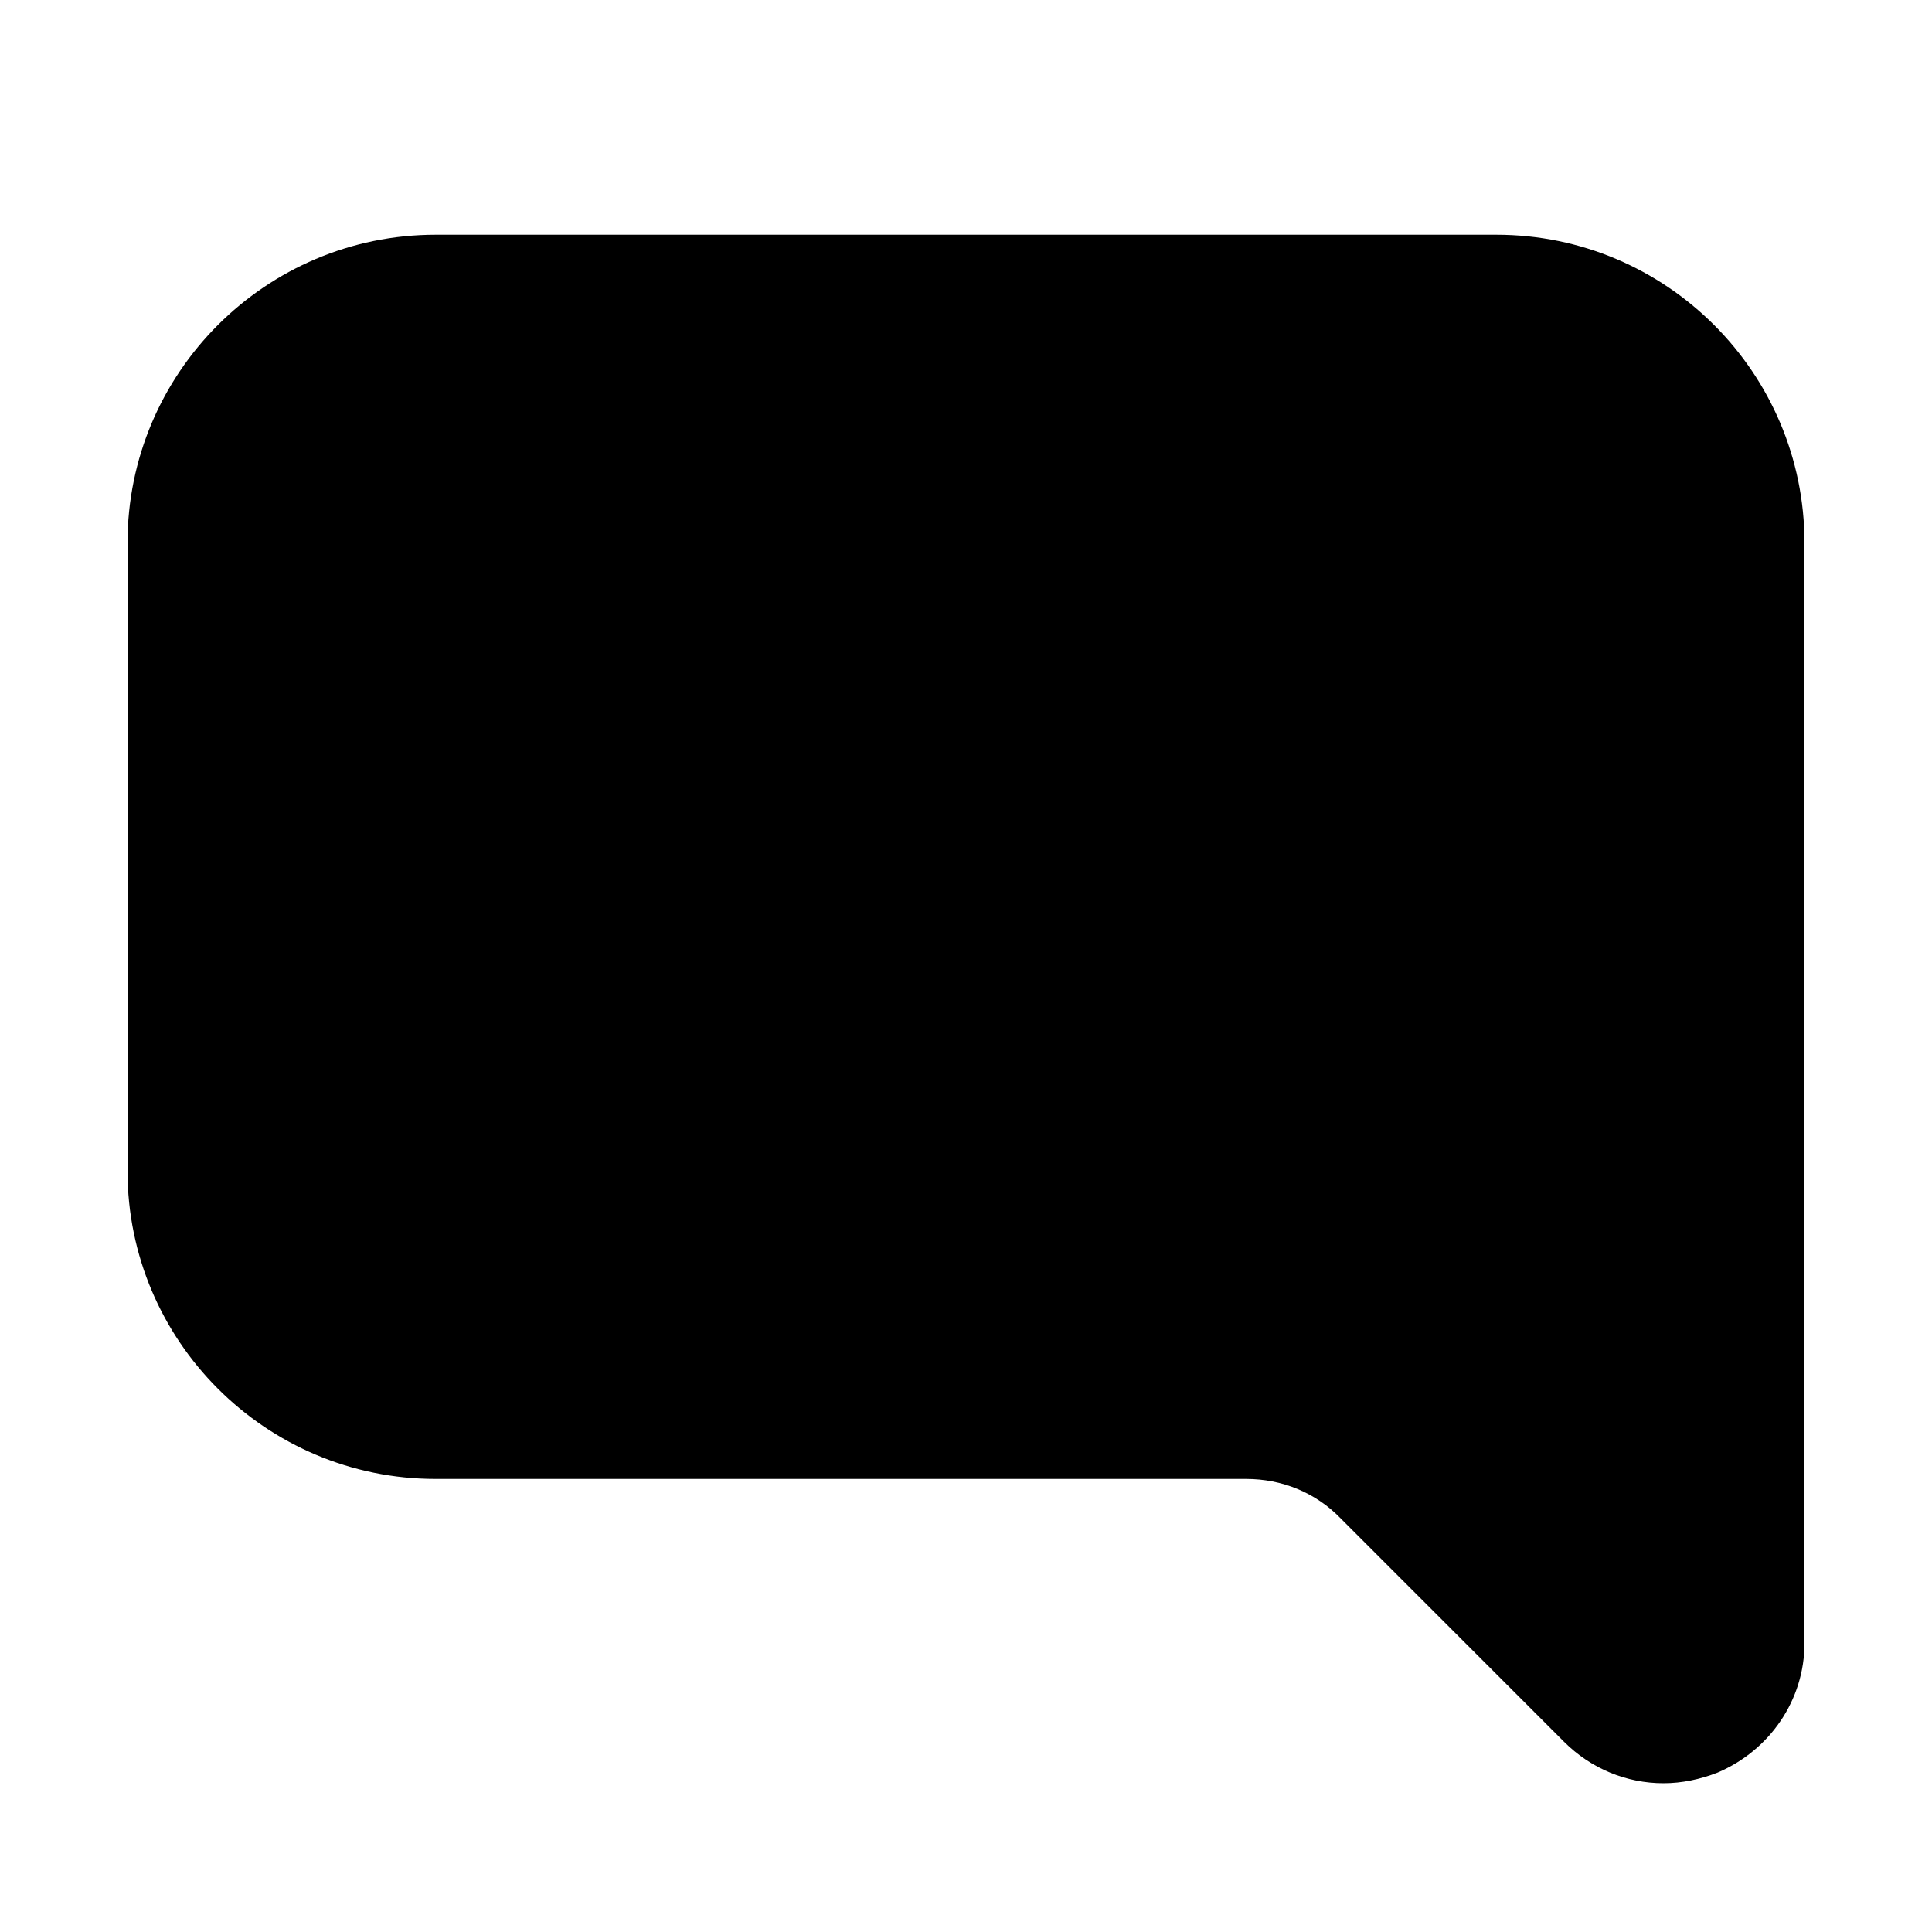
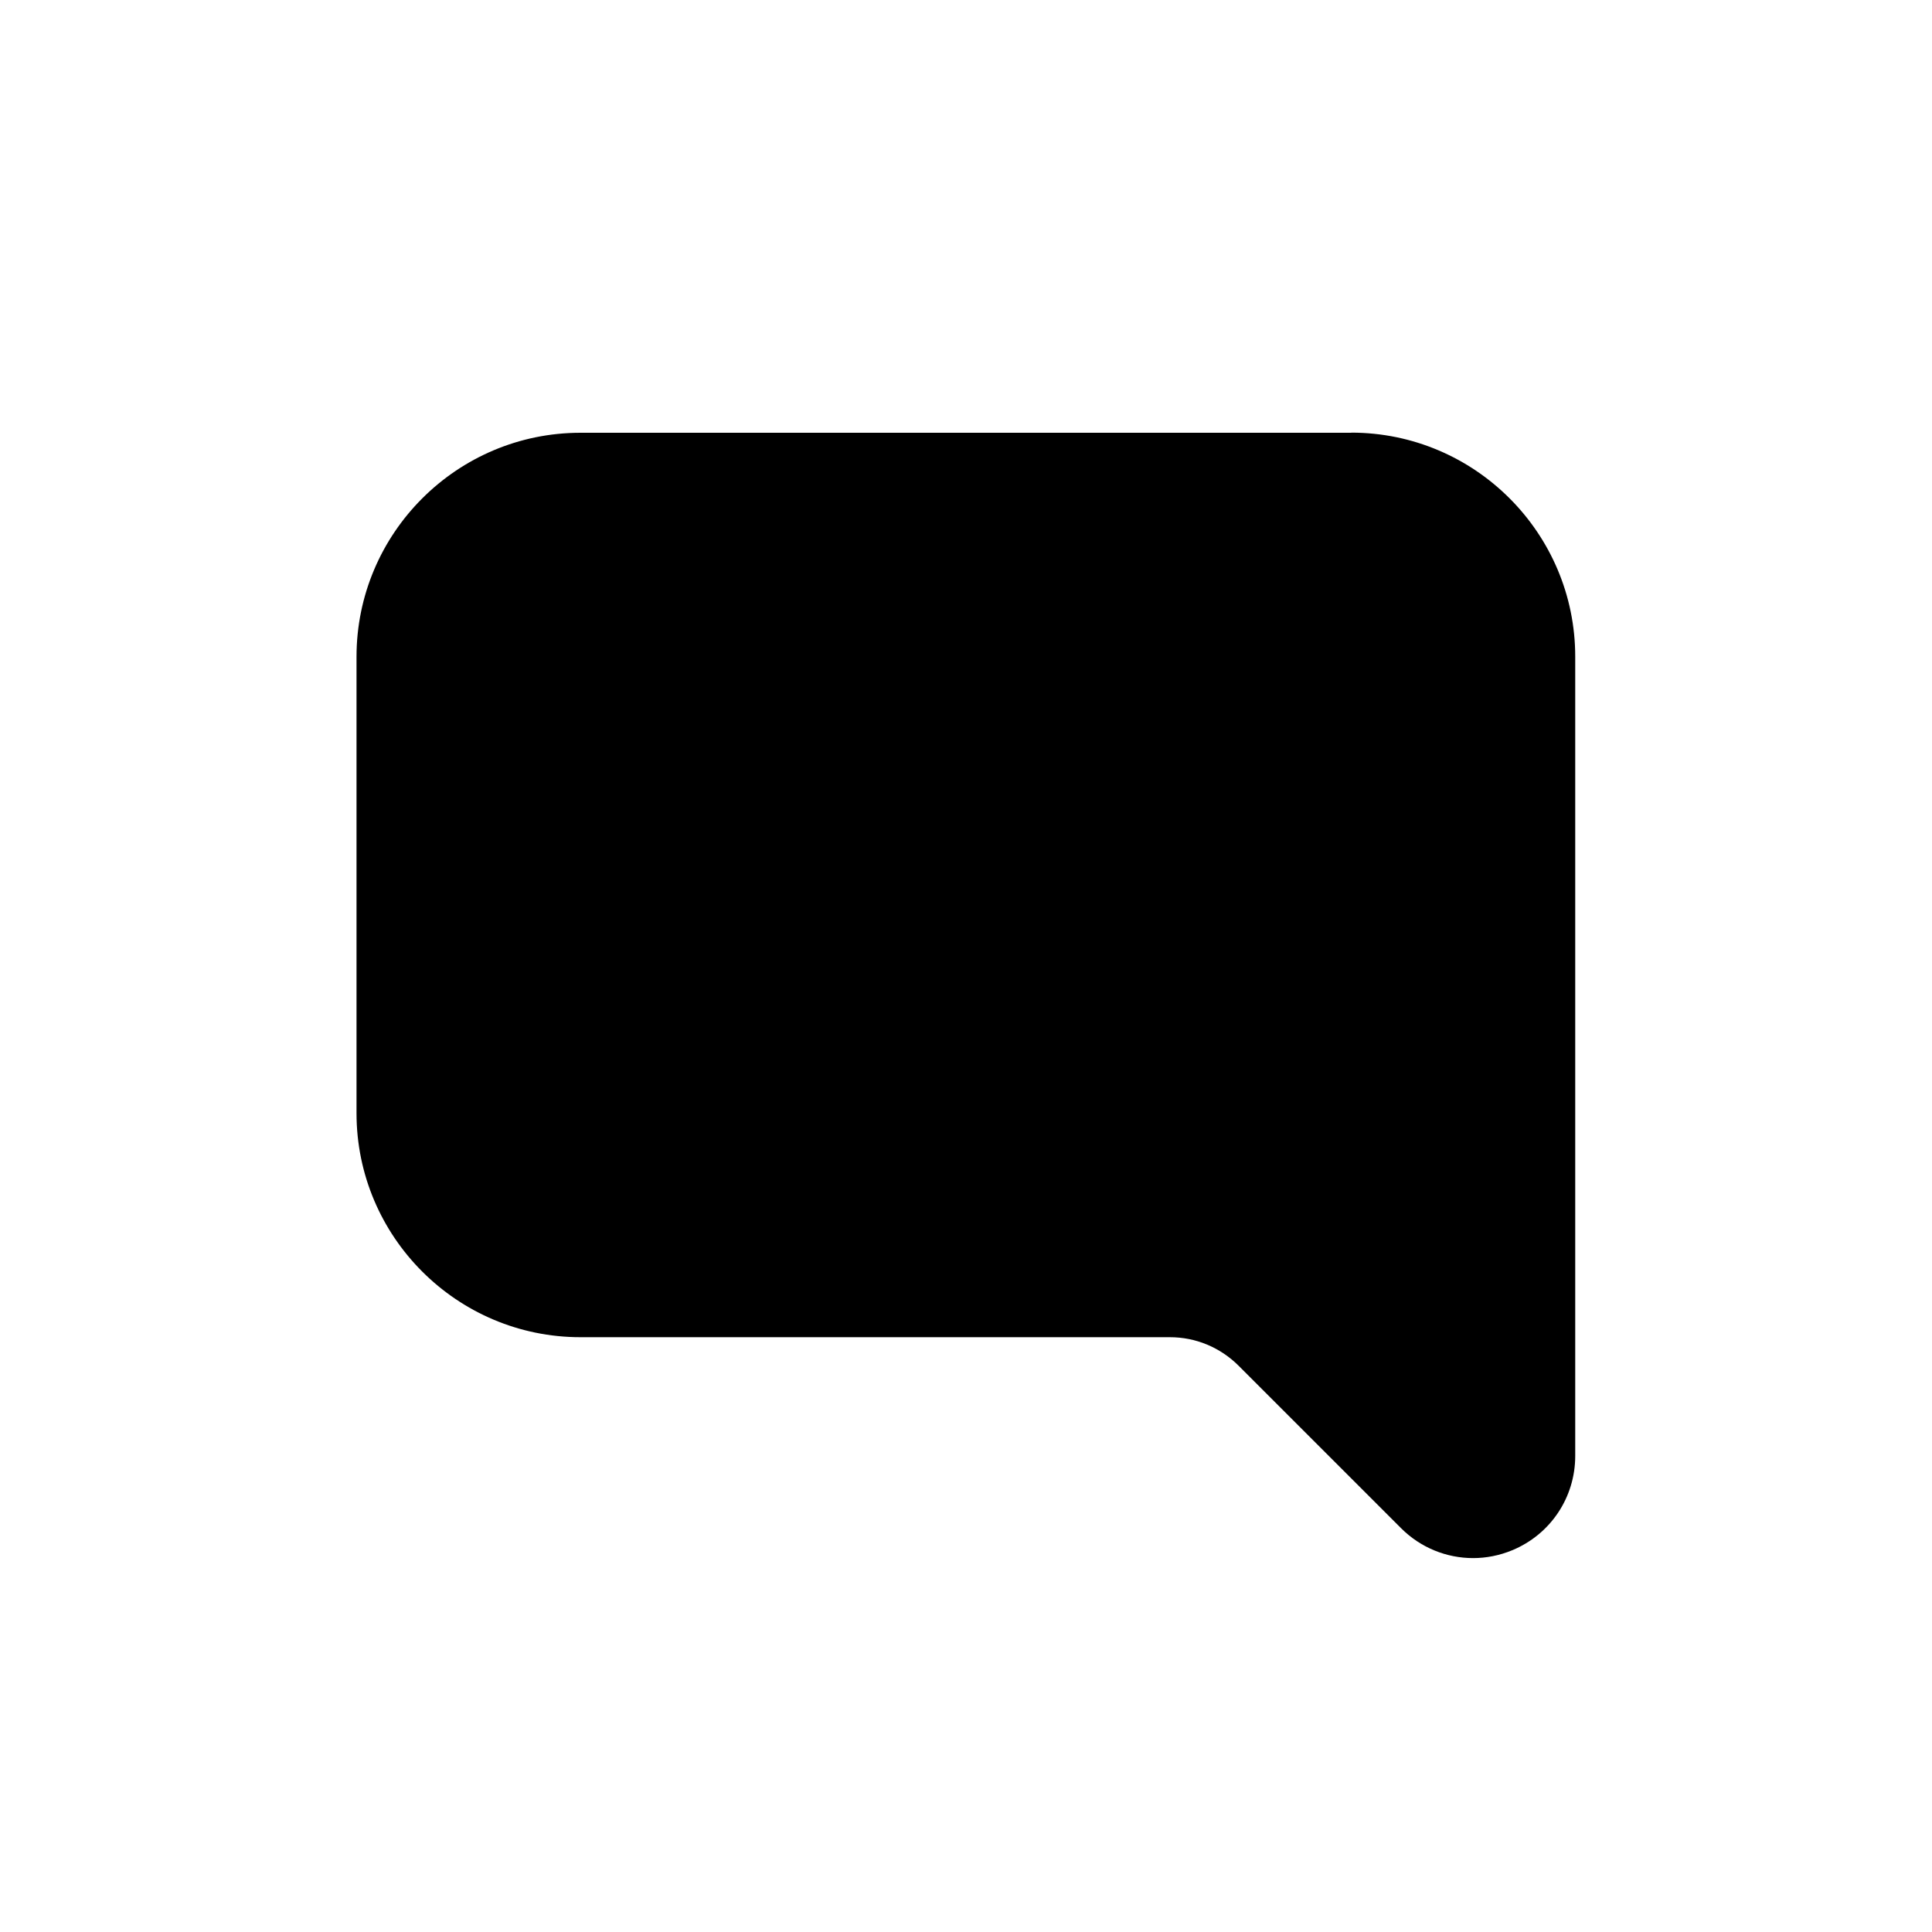
- <svg xmlns="http://www.w3.org/2000/svg" id="home_work" data-name="home/work" viewBox="0 0 20 20">
-   <path class="cls-1" d="m15.49,2.43H4.51c-1.76,0-3.19,1.43-3.19,3.19v6.5c0,1.76,1.43,3.19,3.19,3.19h8.39c.37,0,.72.14.98.41l2.31,2.31c.28.28.65.43,1.03.43.19,0,.38-.04.56-.11.54-.23.9-.75.9-1.34V5.62c0-1.76-1.43-3.19-3.19-3.19Z" />
+ <svg xmlns="http://www.w3.org/2000/svg" id="Layer_1" data-name="Layer 1" viewBox="0 0 150 150">
+   <path d="m104.91,33.6h-59.84c-9.59,0-17.39,7.8-17.39,17.39v35.44c0,9.59,7.8,17.39,17.39,17.39h45.76c2.01,0,3.9.79,5.33,2.21l12.62,12.62c1.52,1.52,3.54,2.32,5.59,2.32,1.02,0,2.05-.2,3.04-.61,2.97-1.23,4.89-4.1,4.89-7.32v-62.06c0-9.59-7.8-17.39-17.39-17.39Z" />
</svg>
